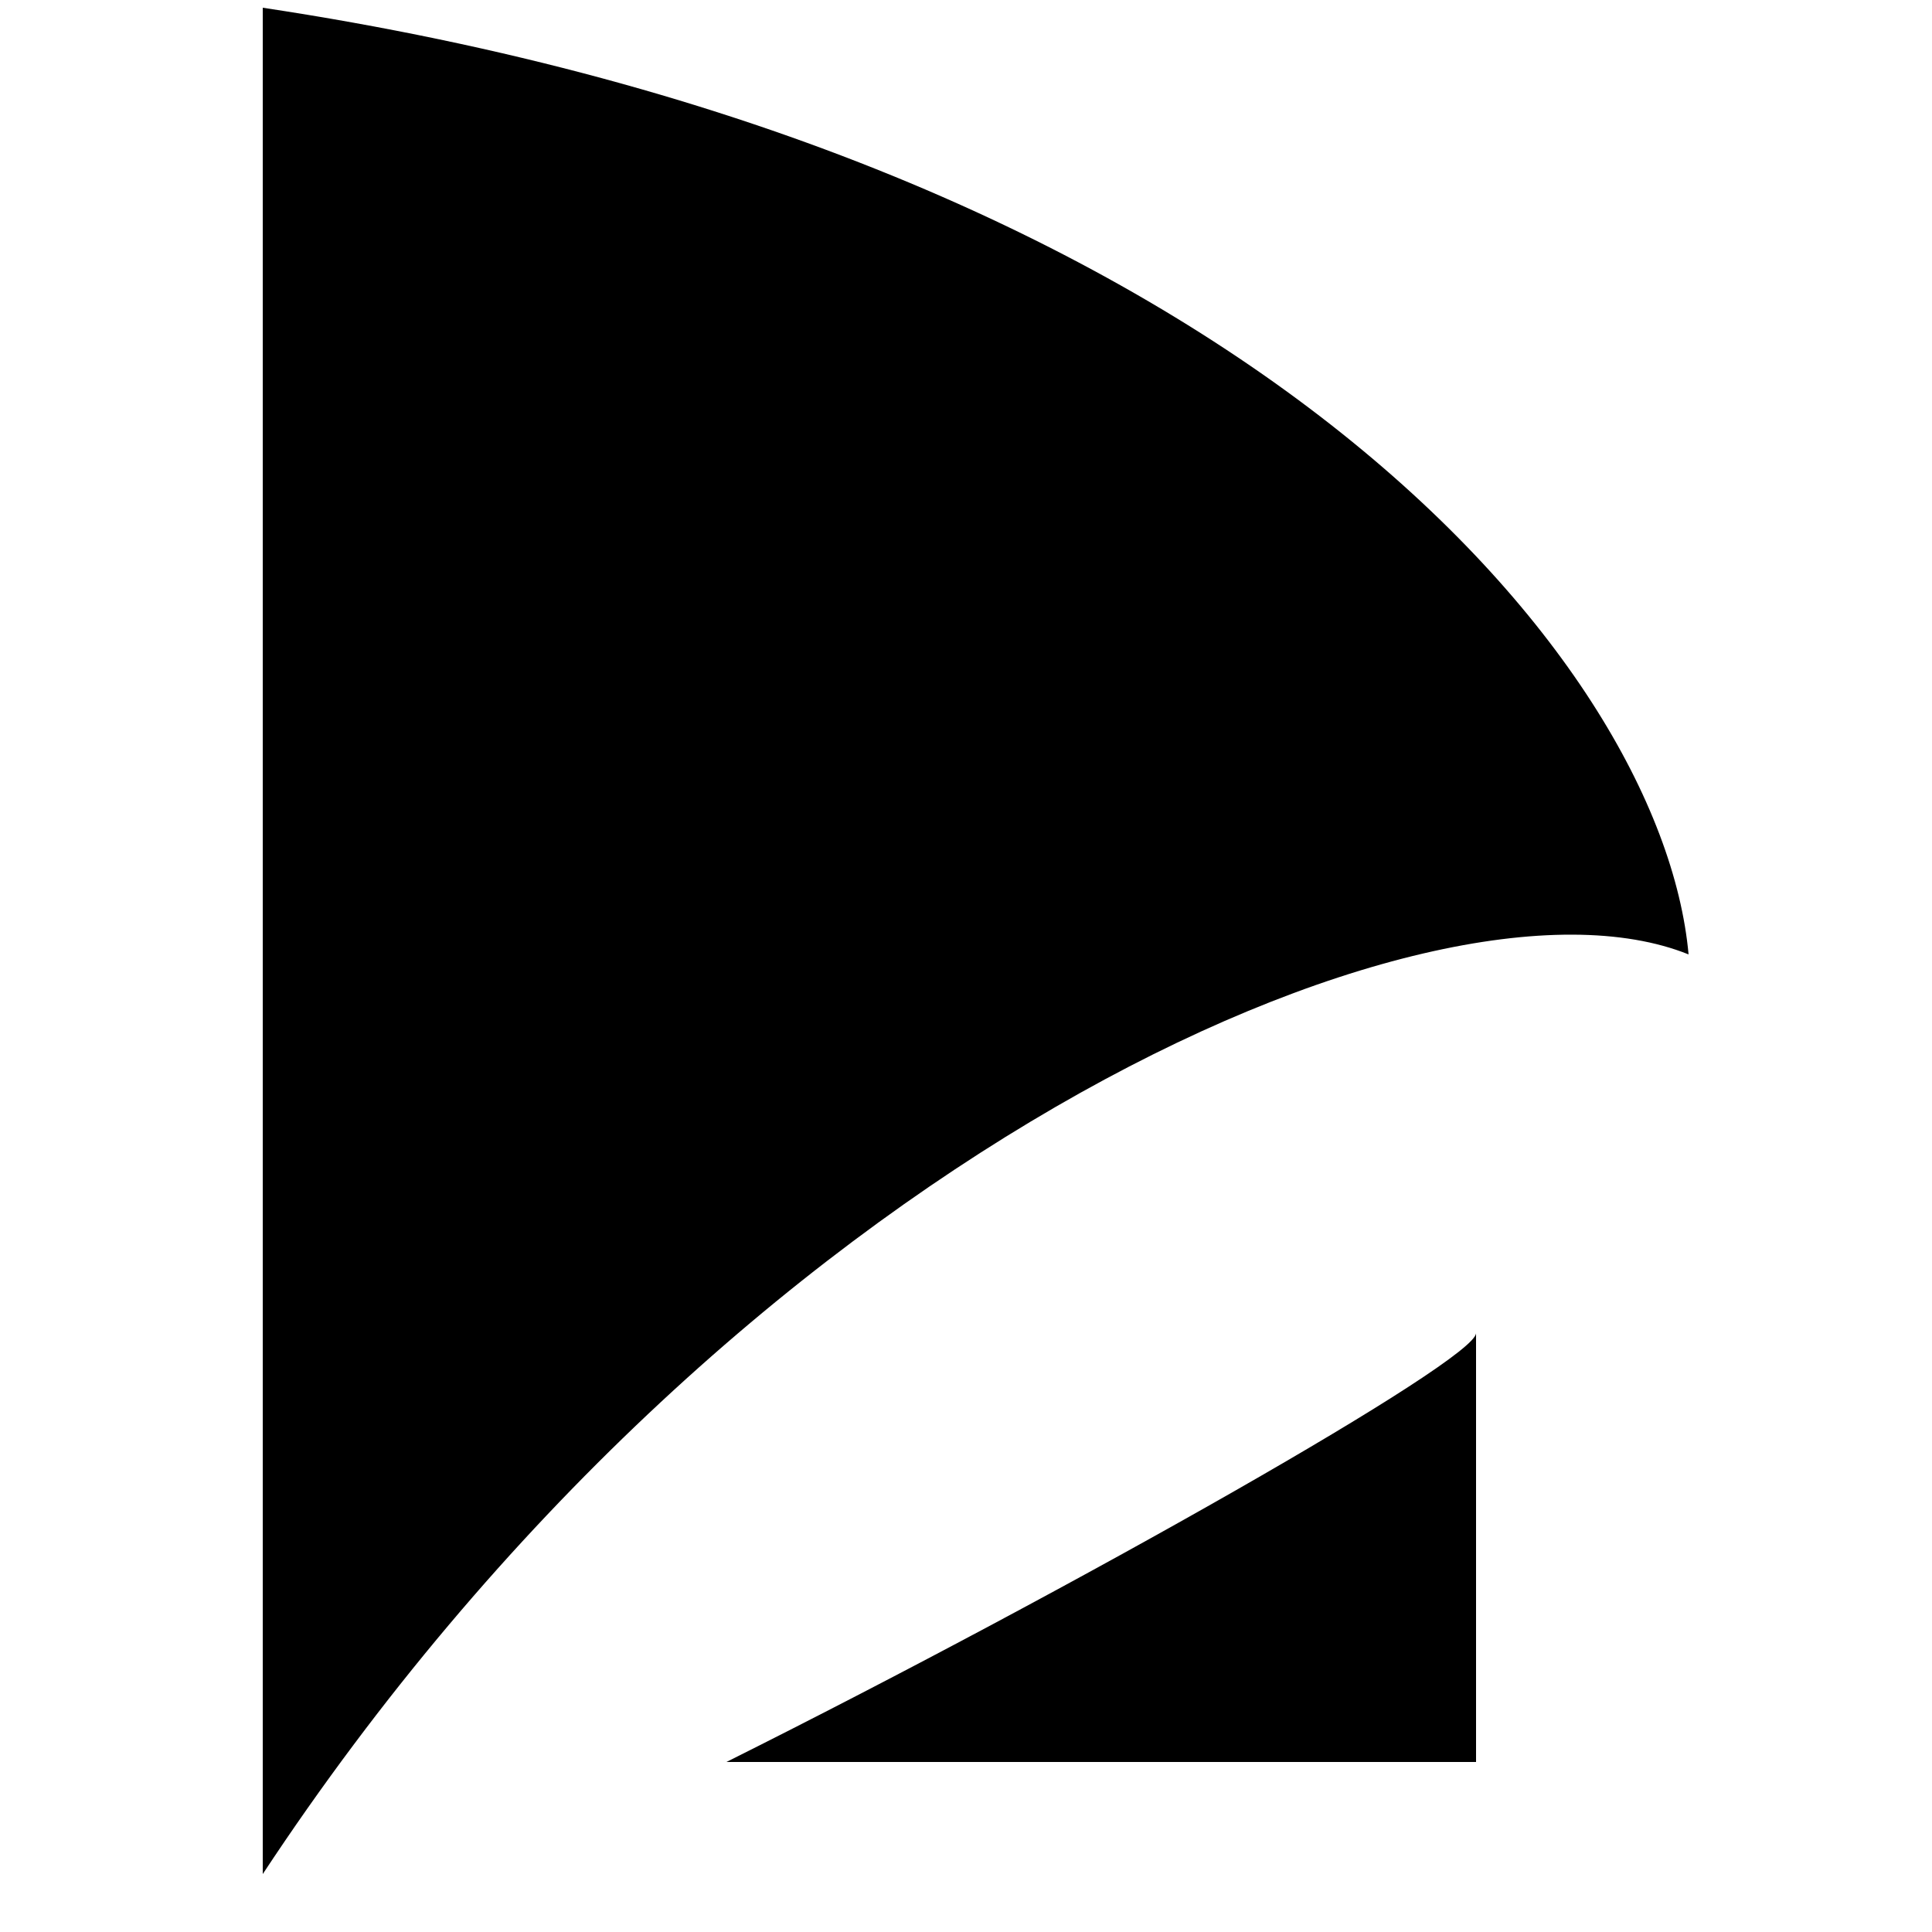
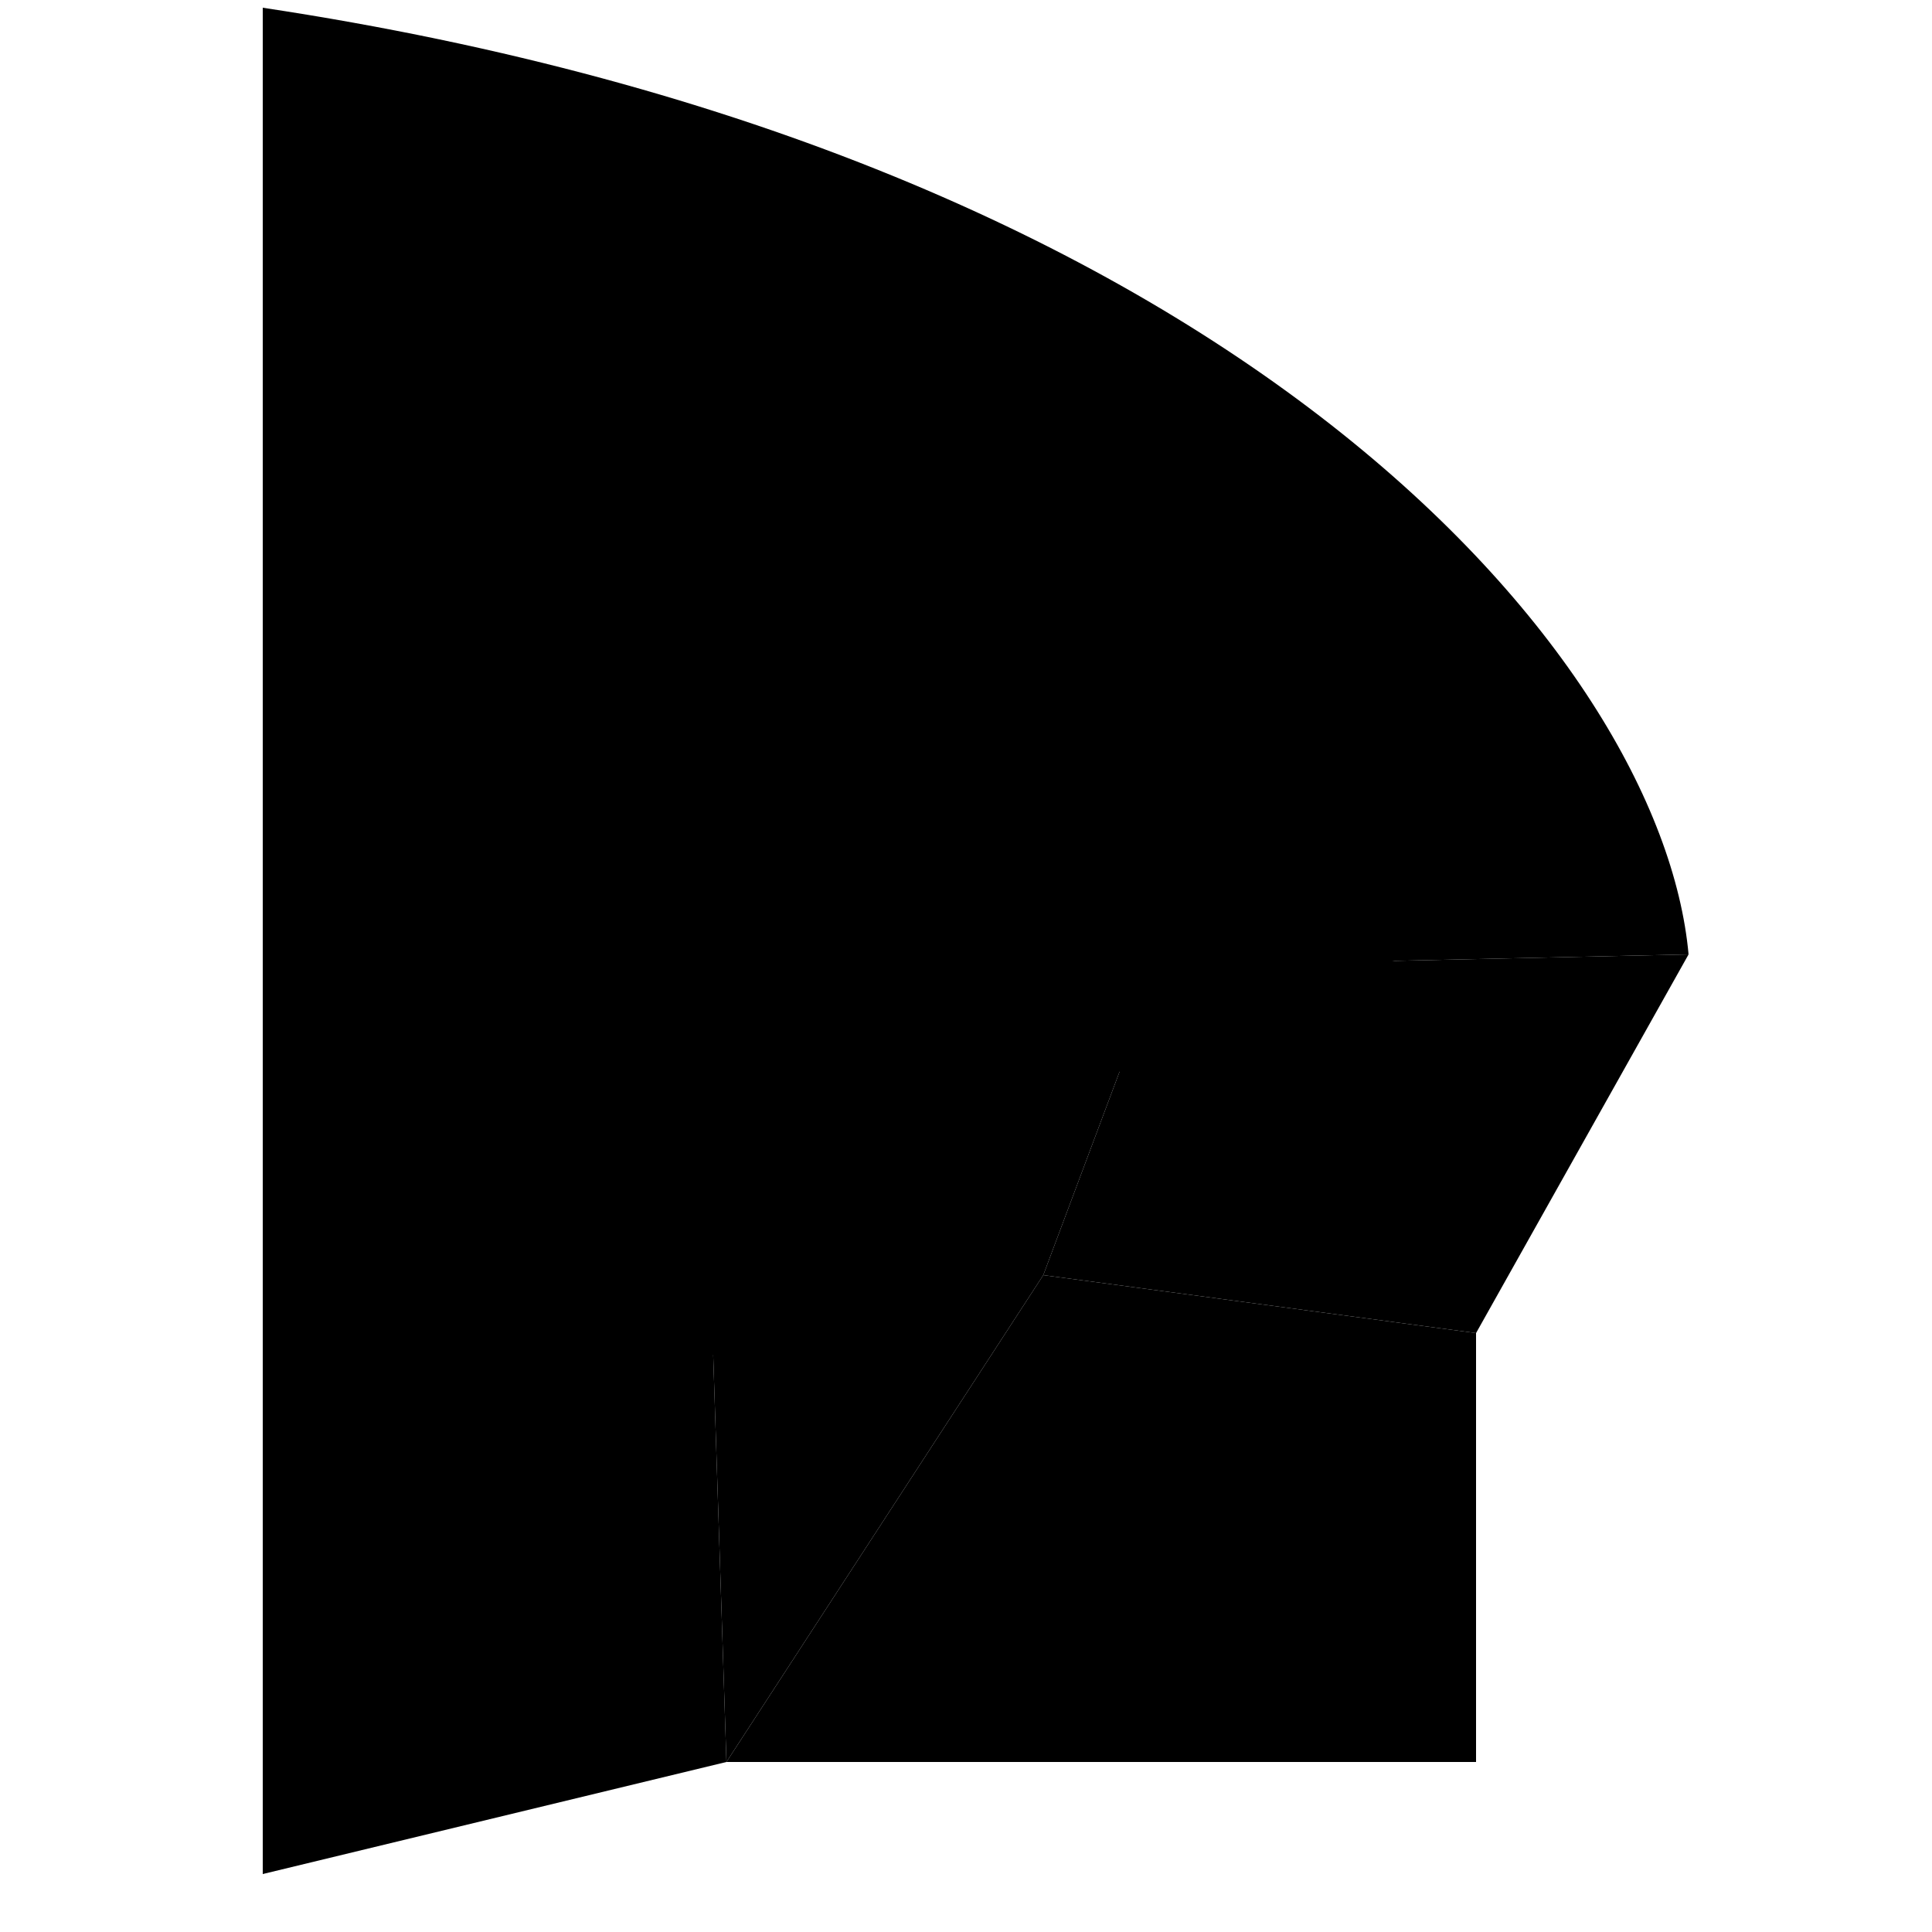
<svg xmlns="http://www.w3.org/2000/svg" viewBox="0 0 500 500" role="img" aria-labelledby="dibacii-logo-title">
-   <path class="dibacii-logo-sail" d="M 68,2 C 68,2 68,485 68,485 C 190,300 370,220 437,247 C 430,170 320,40 68,2 Z" />
-   <path class="dibacii-logo-swoosh" d="M 188,456 C 280,410 382,352 382,345 L 382,456 Z" />
+   <path class="dibacii-logo-sail dibacii-logo__sail" d="M 68,2 C 68,2 68,485 68,485 C 190,300 370,220 437,247 C 430,170 320,40 68,2 Z" />
+   <path class="dibacii-logo-swoosh dibacii-logo__swoosh" d="M 188,456 C 280,410 382,352 382,345 L 382,456 Z" />
+   <g class="dibacii-logo__glass" aria-hidden="true">
+     <polygon points="68,2 245,110 180,210 68,145" />
+     <polygon points="245,110 437,247 300,250 180,210" />
+     <polygon points="300,250 437,247 382,345 270,330" />
+     <polygon points="68,145 180,210 188,456 68,485" />
+     <polygon points="180,210 300,250 270,330 188,456" />
+     <polygon points="270,330 382,345 382,456 188,456" />
+   </g>
</svg>
